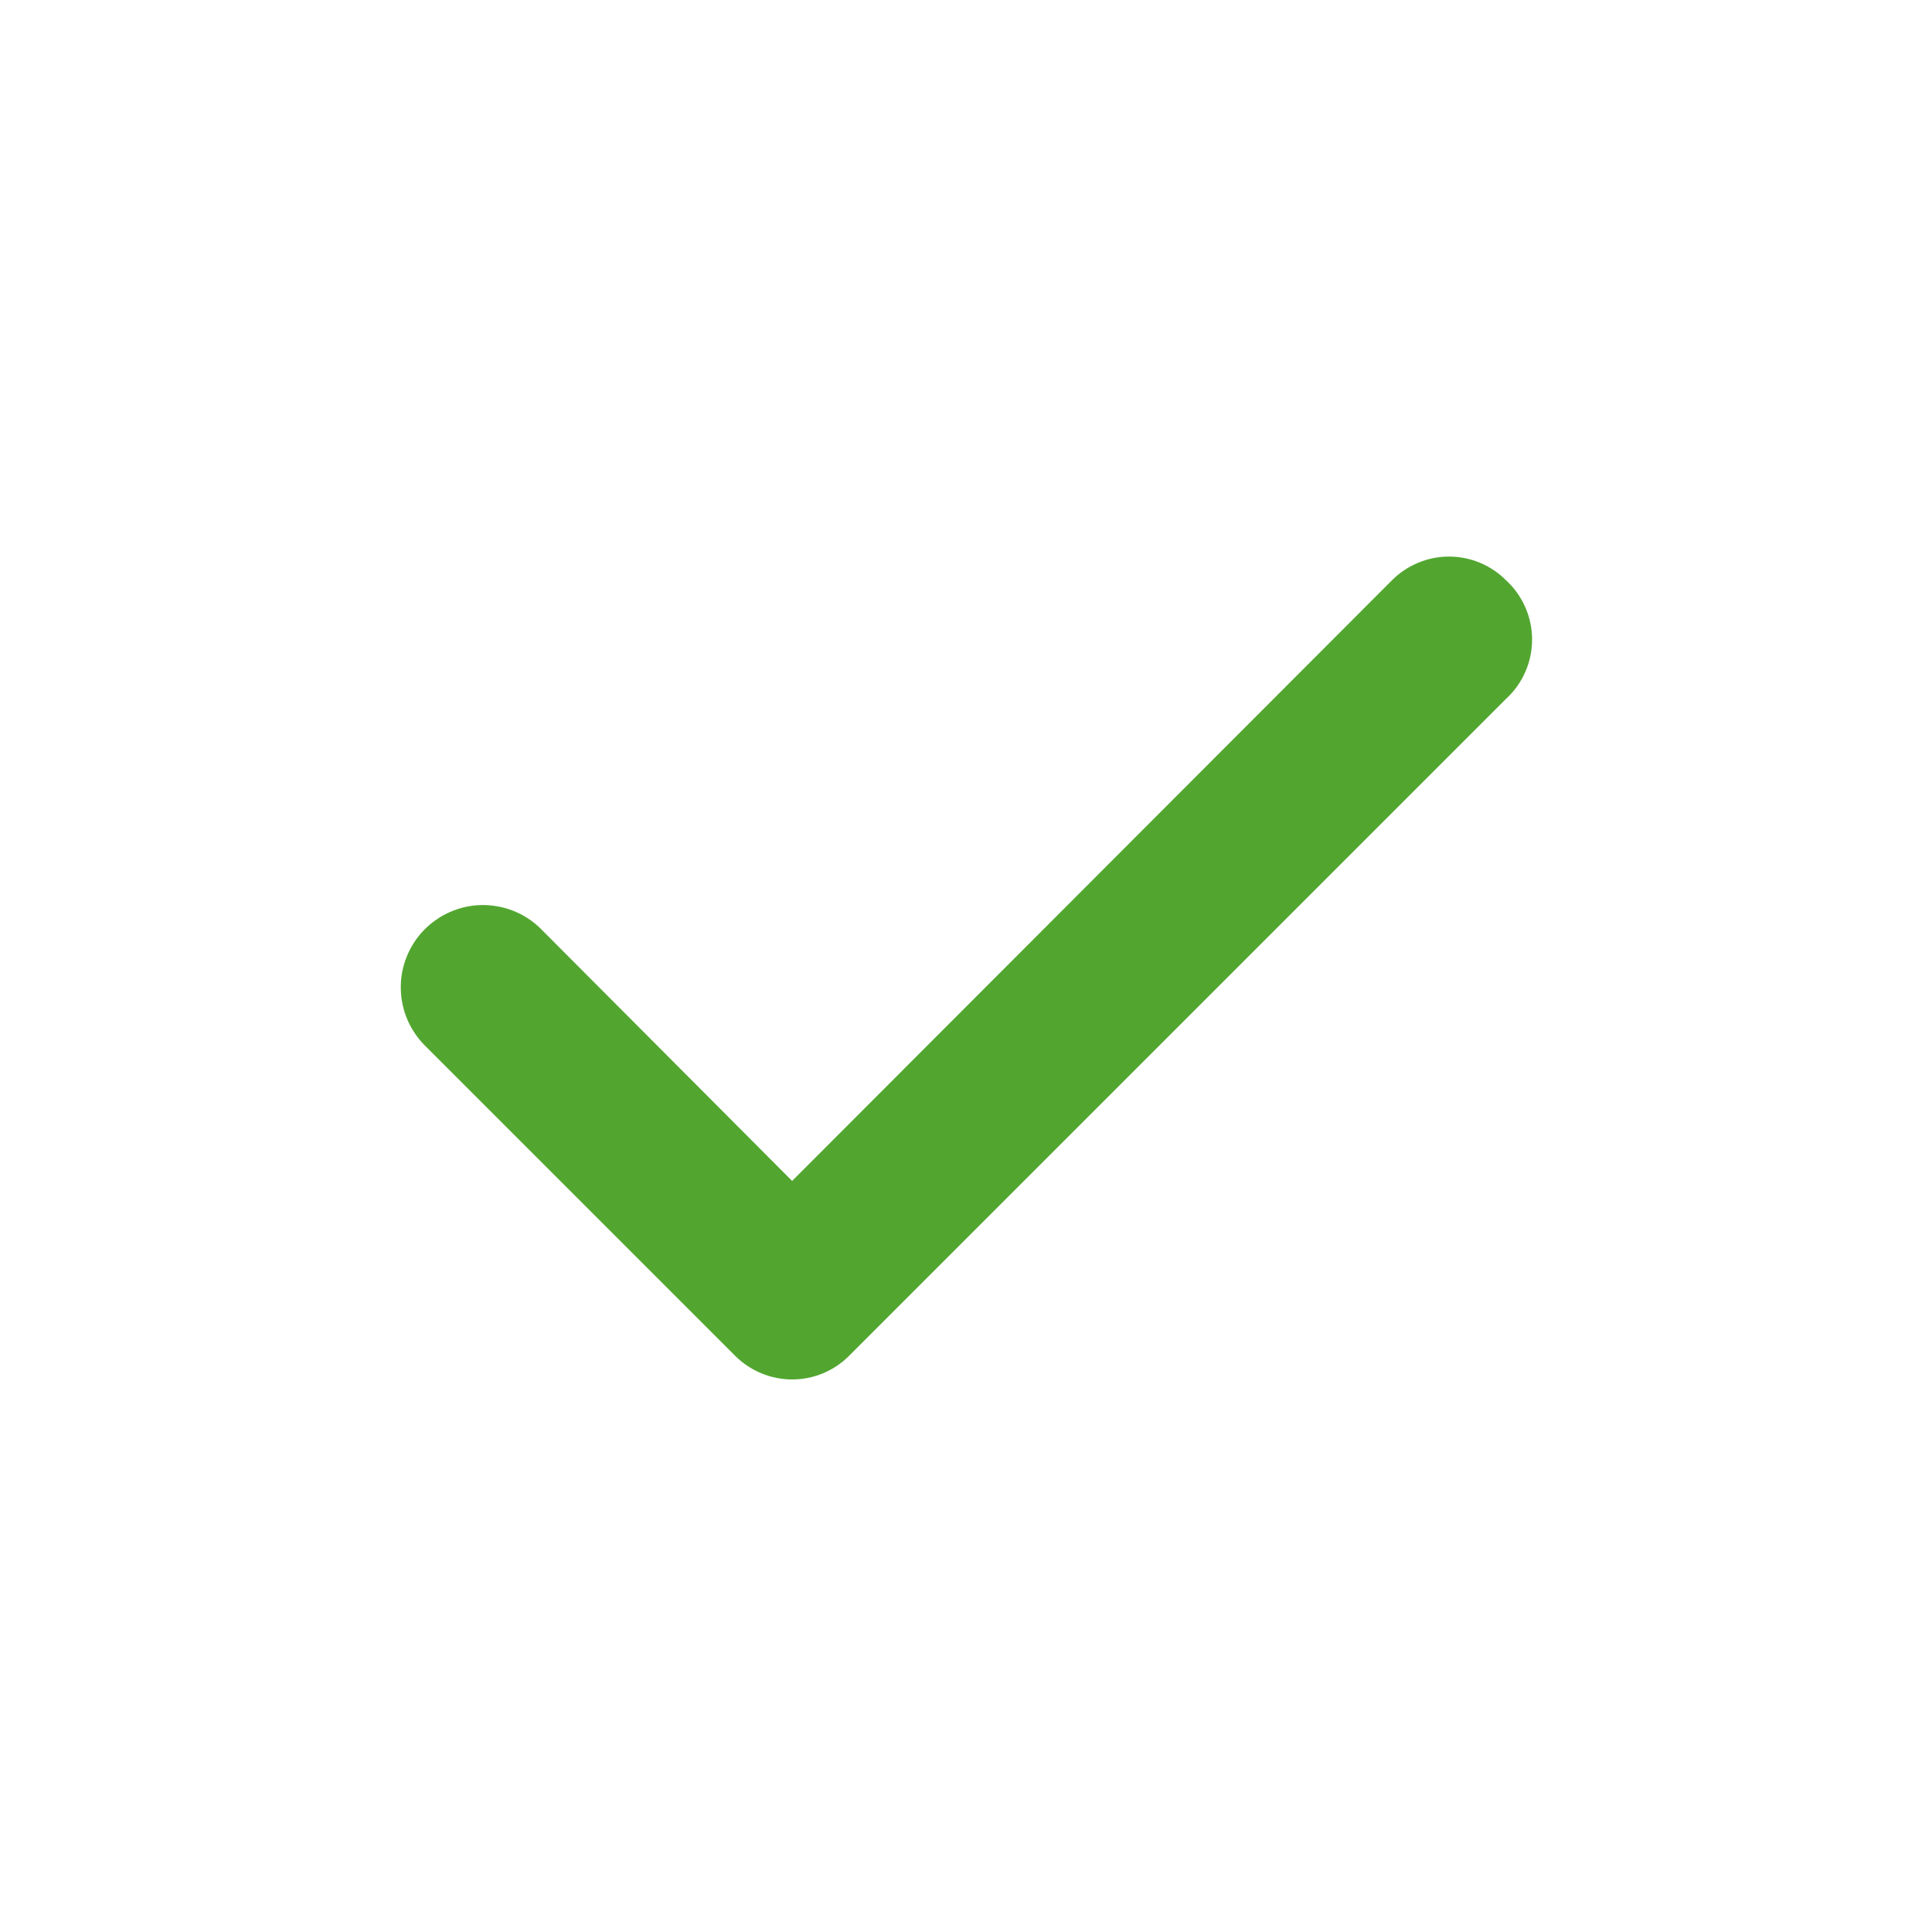
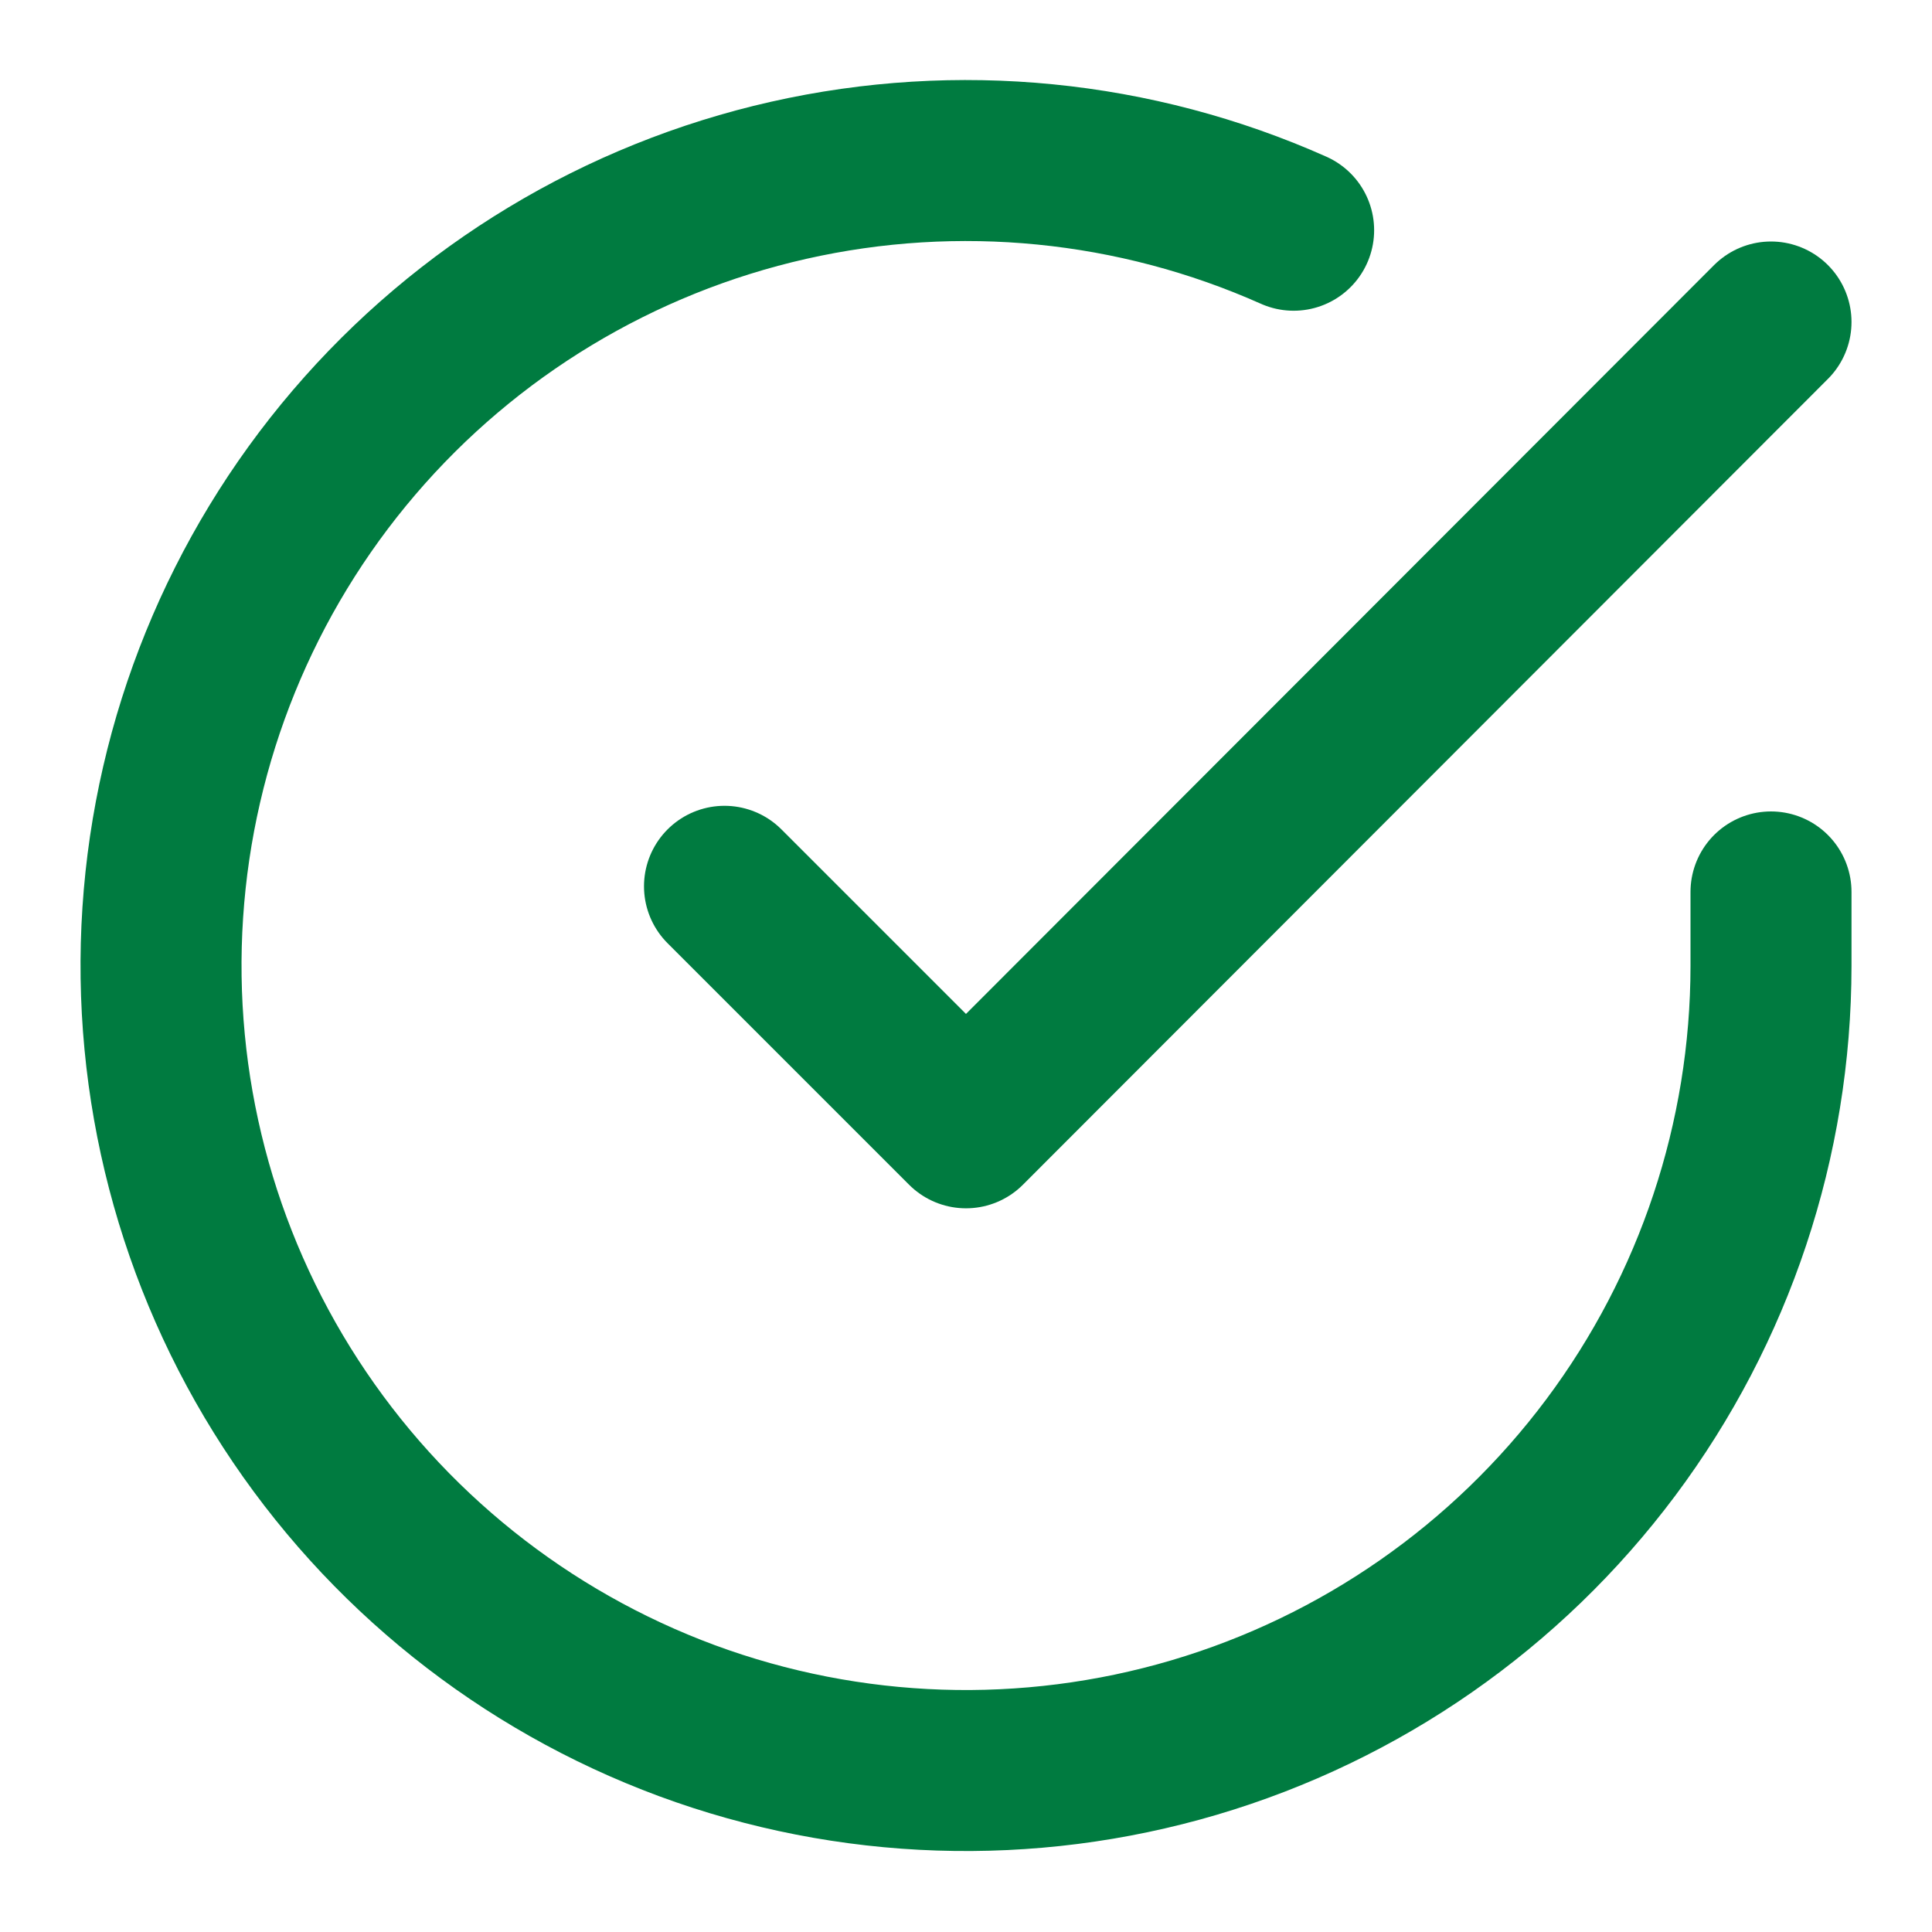
<svg xmlns="http://www.w3.org/2000/svg" width="24" height="24" viewBox="0 0 24 24" fill="none">
-   <path d="M18.71 7.21C18.617 7.116 18.507 7.042 18.385 6.991C18.263 6.94 18.132 6.914 18 6.914C17.868 6.914 17.738 6.94 17.616 6.991C17.494 7.042 17.383 7.116 17.29 7.21L9.84 14.67L6.71 11.53C6.614 11.437 6.5 11.363 6.375 11.314C6.25 11.265 6.117 11.241 5.983 11.243C5.849 11.245 5.716 11.274 5.593 11.328C5.47 11.381 5.359 11.459 5.265 11.555C5.172 11.652 5.099 11.765 5.05 11.89C5 12.015 4.976 12.149 4.979 12.283C4.981 12.417 5.01 12.549 5.063 12.672C5.117 12.795 5.194 12.907 5.29 13L9.13 16.84C9.223 16.934 9.334 17.008 9.456 17.059C9.578 17.11 9.708 17.136 9.84 17.136C9.972 17.136 10.103 17.11 10.225 17.059C10.347 17.008 10.457 16.934 10.55 16.84L18.71 8.68C18.812 8.586 18.893 8.473 18.948 8.346C19.004 8.22 19.032 8.083 19.032 7.945C19.032 7.807 19.004 7.67 18.948 7.544C18.893 7.417 18.812 7.304 18.71 7.21Z" fill="#52A630" />
+   <path d="M22 11.08V12C21.999 14.156 21.3 16.255 20.009 17.982C18.718 19.709 16.903 20.973 14.835 21.584C12.767 22.195 10.557 22.122 8.534 21.375C6.512 20.627 4.785 19.246 3.611 17.437C2.437 15.628 1.88 13.488 2.022 11.336C2.164 9.185 2.997 7.136 4.398 5.497C5.799 3.858 7.693 2.715 9.796 2.24C11.9 1.765 14.1 1.982 16.07 2.86" stroke="#007B40" stroke-width="2" stroke-linecap="round" stroke-linejoin="round" />
+   <path d="M22 4L12 14.01L9 11.01" stroke="#007B40" stroke-width="2" stroke-linecap="round" stroke-linejoin="round" />
</svg>
